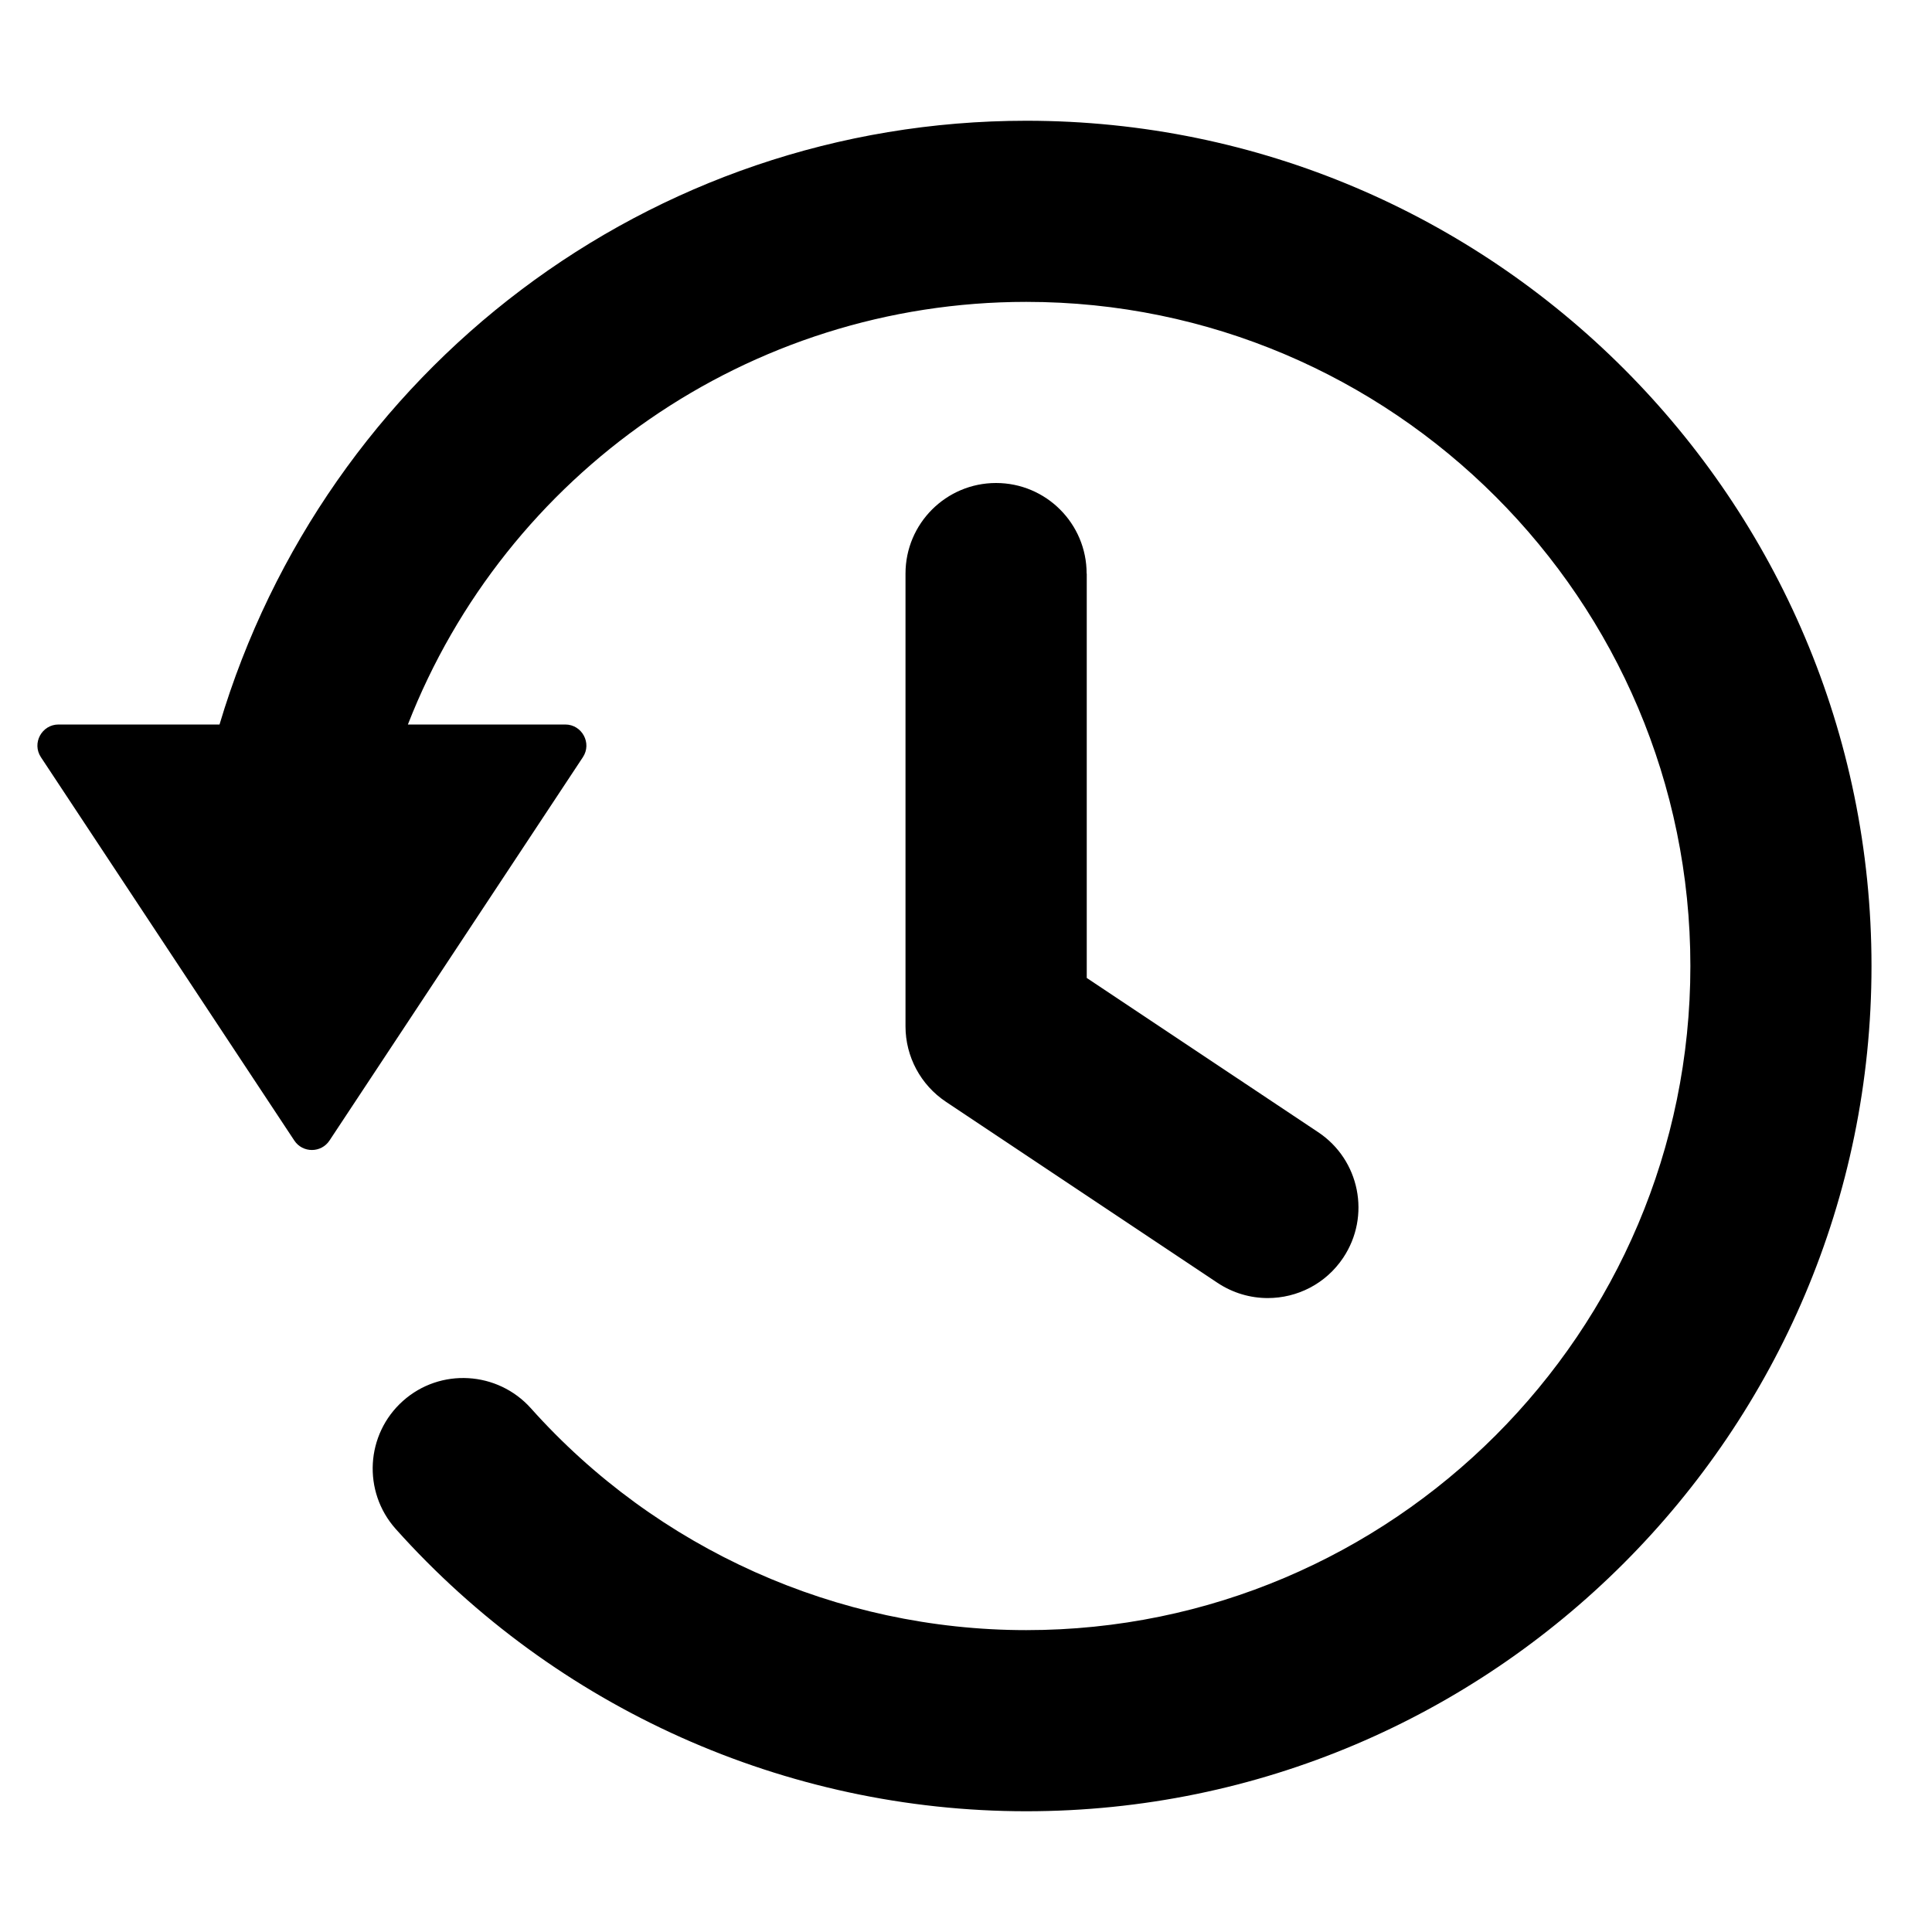
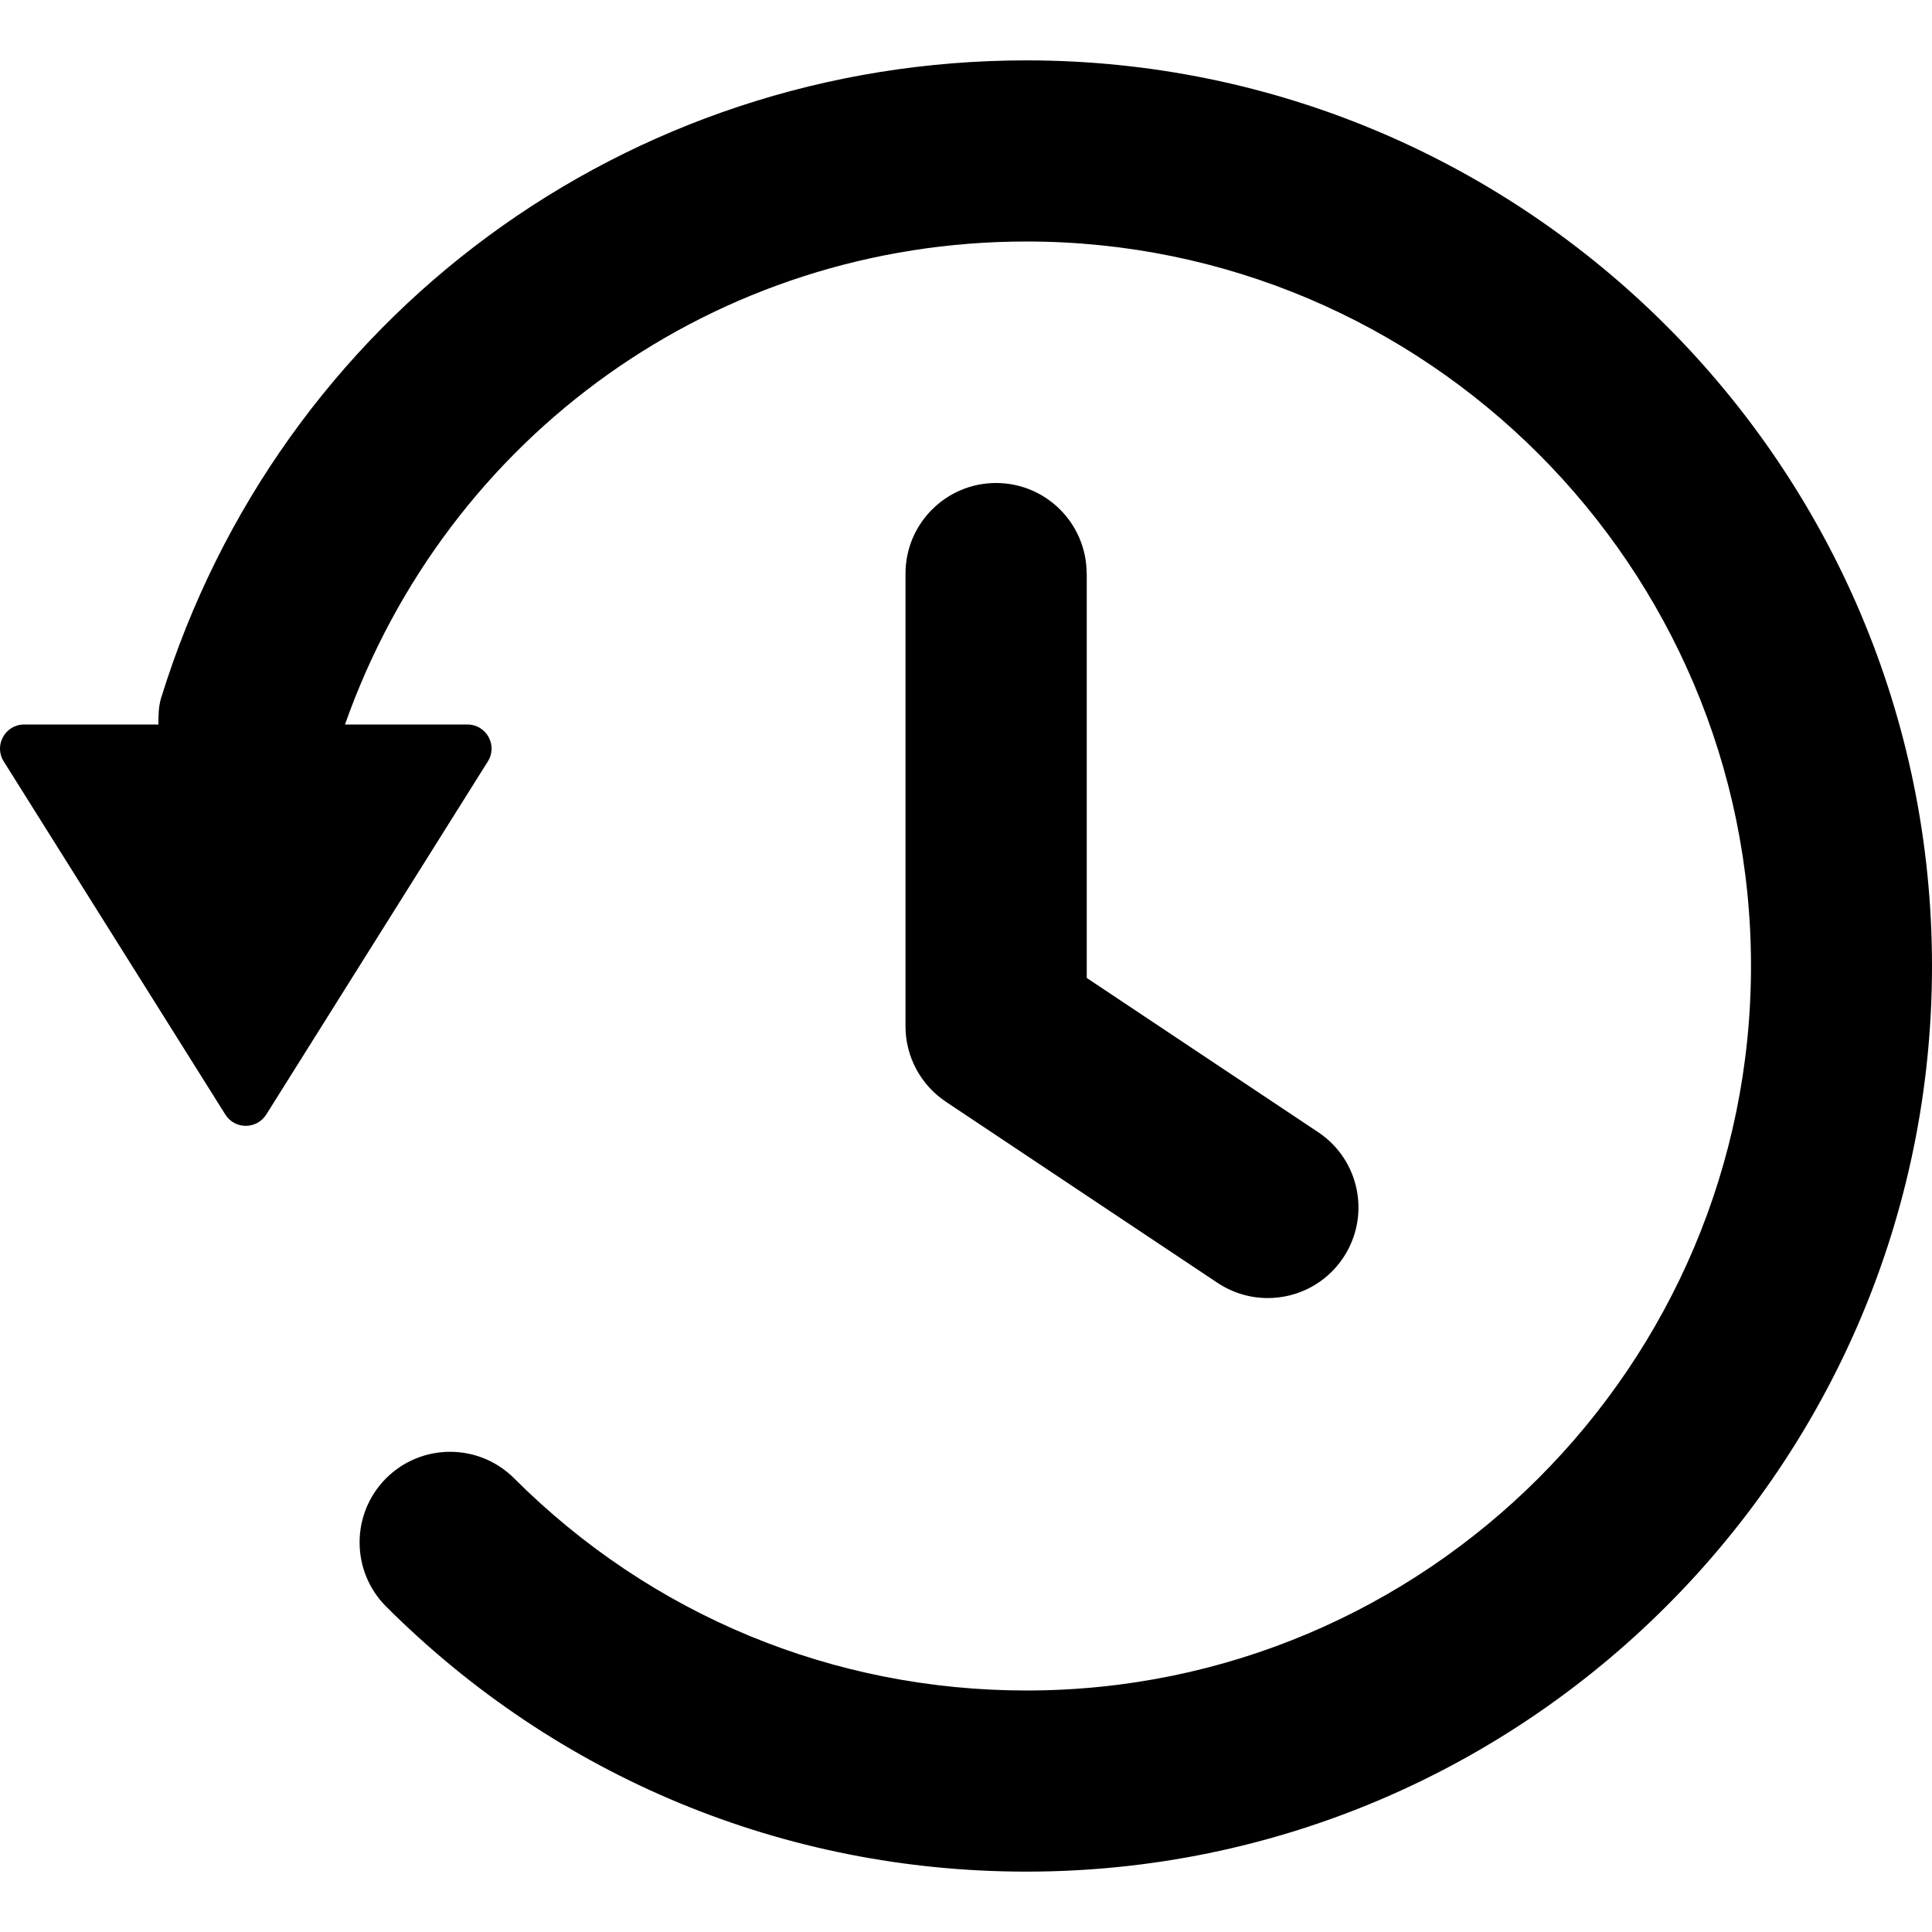
<svg xmlns="http://www.w3.org/2000/svg" viewBox="0 0 16 16">
-   <path d="M9,4.75v3.349l1.916,1.277c.345,.229,.438,.695,.208,1.04-.145,.217-.382,.334-.625,.334-.143,0-.288-.041-.416-.126l-2.25-1.5c-.208-.139-.334-.373-.334-.624v-3.75c0-.414,.336-.75,.75-.75s.75,.336,.75,.75Zm-.5-3.75C5.378,1,2.692,3.068,1.818,6H.485c-.139,0-.223,.155-.146,.271l2.098,3.174c.069,.105,.223,.105,.292,0l2.098-3.174c.077-.116-.007-.271-.146-.271h-1.303c.809-2.076,2.821-3.5,5.121-3.5,3.033,0,5.5,2.468,5.5,5.5s-2.467,5.5-5.5,5.5c-1.564,0-3.06-.67-4.103-1.838-.276-.307-.75-.336-1.059-.06s-.336,.75-.06,1.06c1.328,1.485,3.231,2.338,5.222,2.338,3.86,0,7-3.141,7-7S12.36,1,8.5,1ZM16.36-.36" />
+   <path d="M9,4.75v3.349l1.916,1.277c.345,.229,.438,.695,.208,1.04-.145,.217-.382,.334-.625,.334-.143,0-.288-.041-.416-.126l-2.25-1.5c-.208-.139-.334-.373-.334-.624v-3.75c0-.414,.336-.75,.75-.75s.75,.336,.75,.75Zm-.5-4.25C5.192,.5,2.313,2.621,1.335,5.778c-.023,.074-.023,.148-.023,.222H.2c-.157,0-.253,.173-.169,.306l1.835,2.924c.078,.125,.26,.125,.339,0l1.835-2.924c.084-.133-.012-.306-.169-.306h-1.014c.847-2.398,3.078-4,5.644-4,3.309,0,6,2.691,6,6s-2.691,6-6,6c-1.602,0-3.109-.624-4.243-1.757-.293-.293-.768-.293-1.061,0-.292,.293-.292,.768,0,1.061,1.417,1.416,3.301,2.196,5.303,2.196,4.136,0,7.5-3.364,7.5-7.5S12.636,.5,8.5,.5Z" />
</svg>
